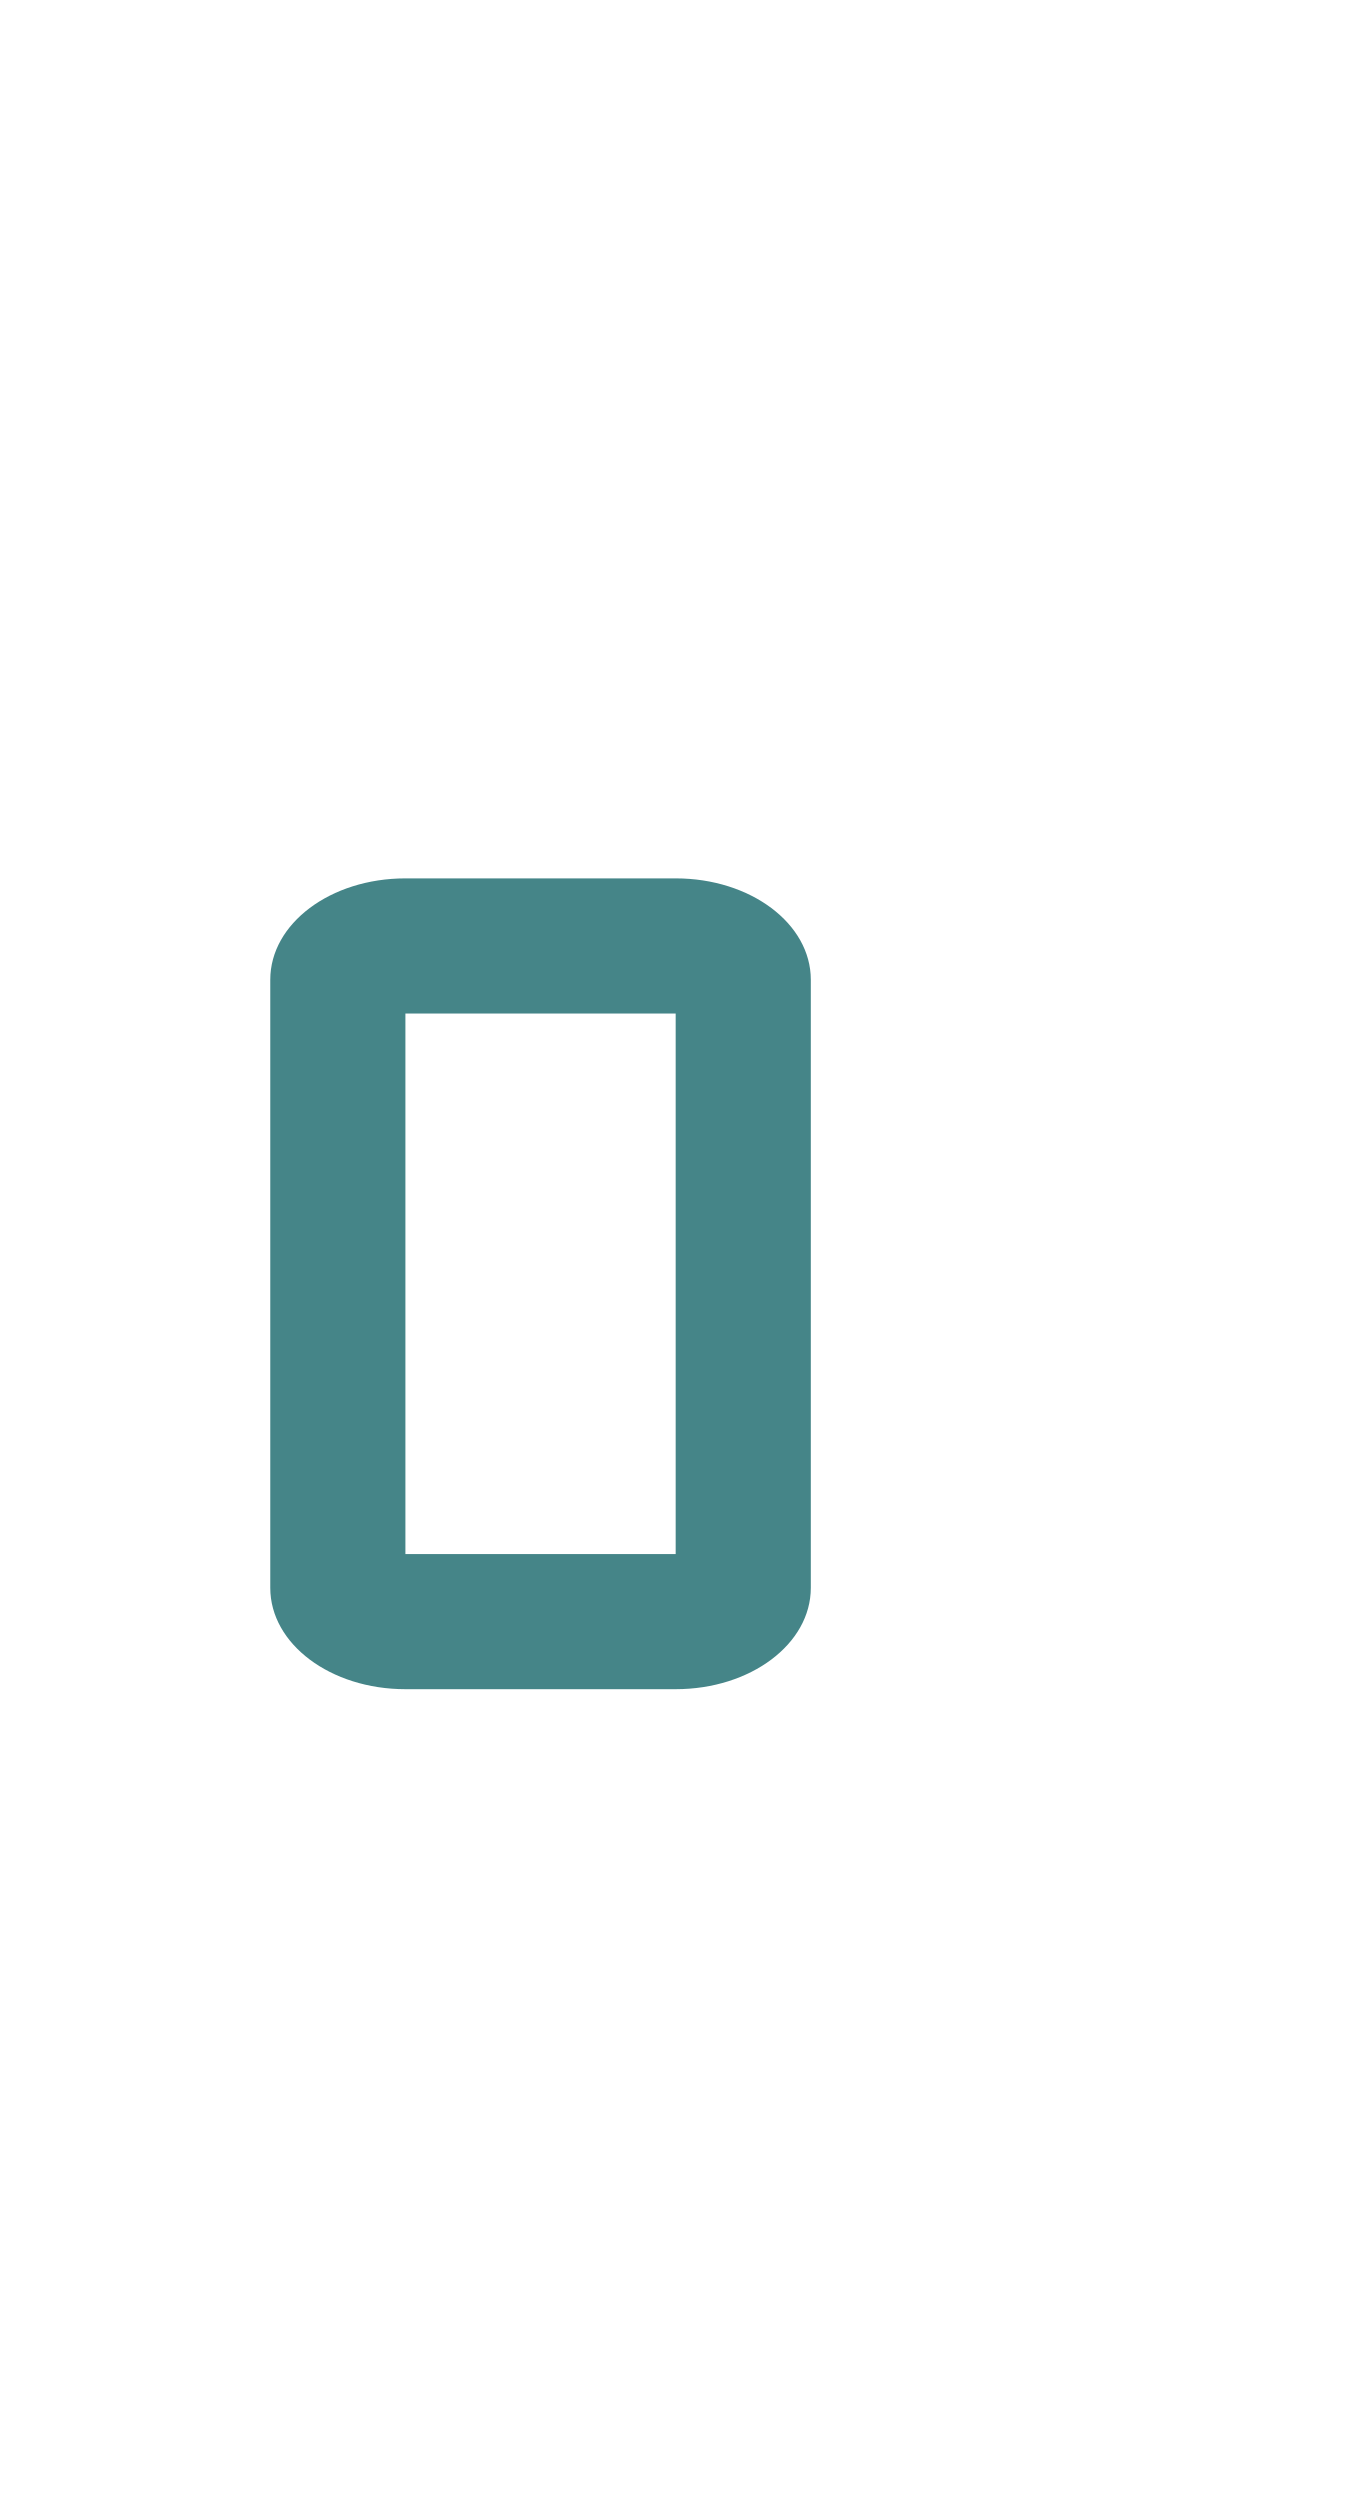
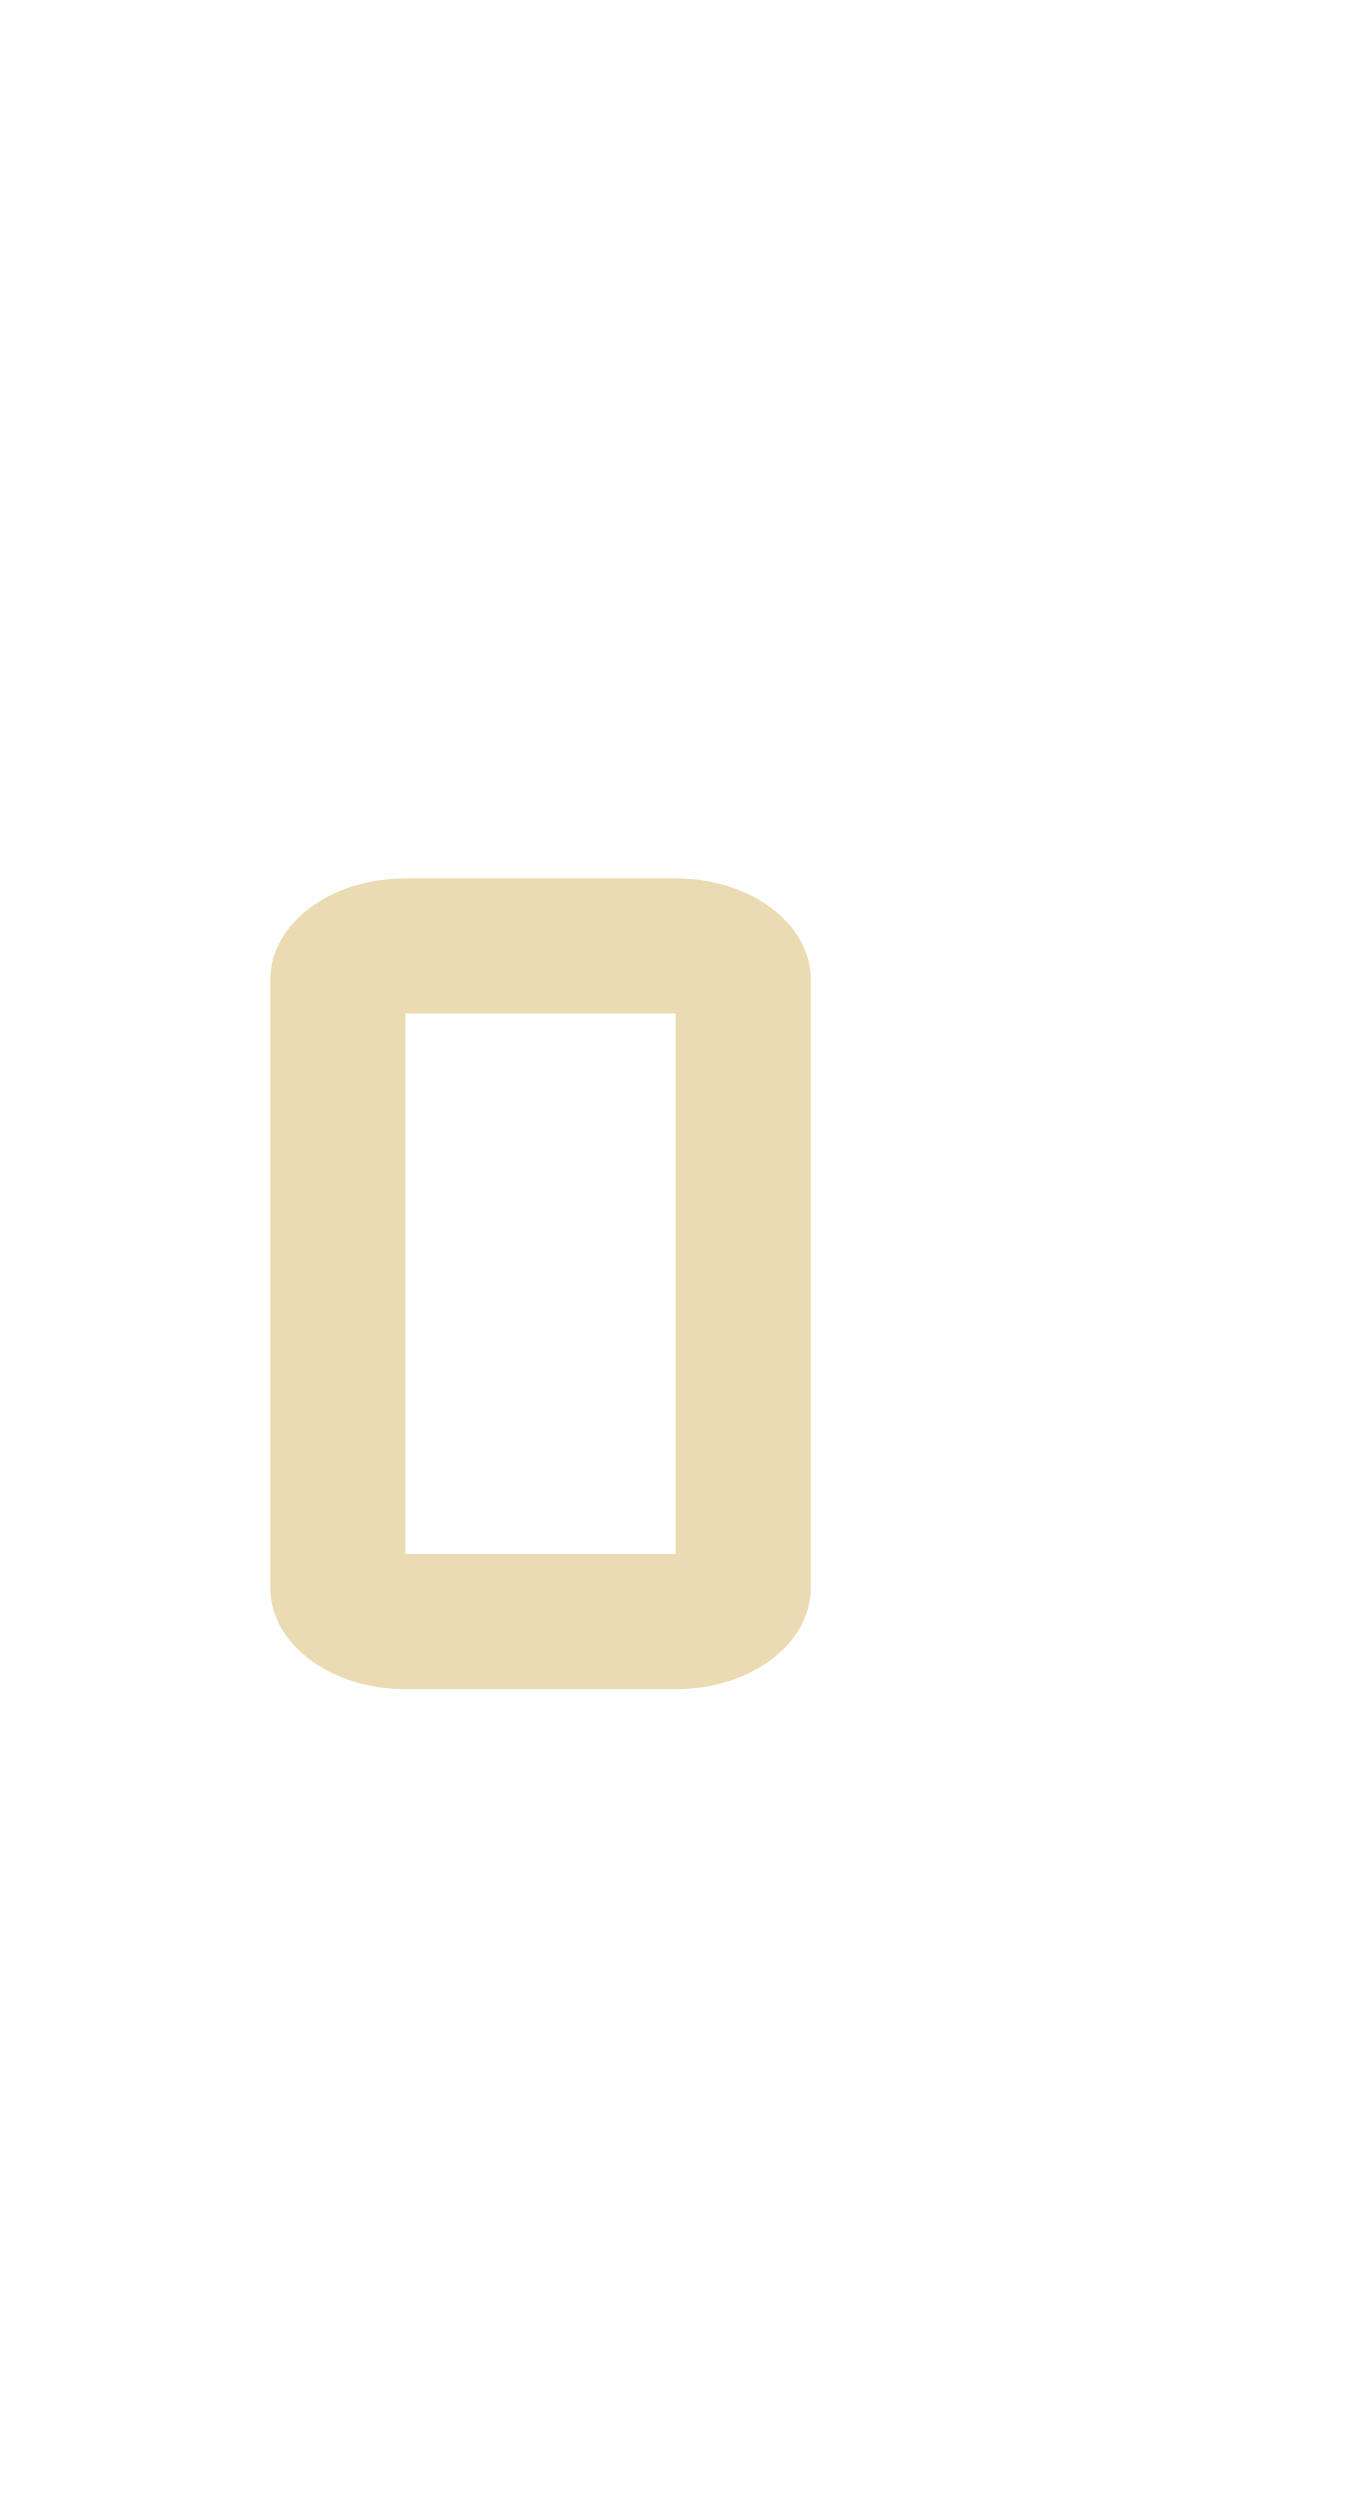
<svg xmlns="http://www.w3.org/2000/svg" width="20" height="37">
  <defs>
    <clipPath>
-       <rect y="1015.36" x="20" height="37" width="20" opacity="0.12" fill="#98971a" color="#fbf1c7" />
+       <rect y="1015.36" x="20" height="37" width="20" opacity="0.12" fill="#6699cc" color="#ebdbb2" />
    </clipPath>
    <clipPath>
-       <rect y="1033.36" x="20" height="19" width="10" opacity="0.12" fill="#98971a" color="#fbf1c7" />
+       <rect y="1033.36" x="20" height="19" width="10" opacity="0.12" fill="#6699cc" color="#ebdbb2" />
    </clipPath>
  </defs>
  <g transform="translate(0,-1015.362)">
-     <path d="M 6 13 C 4.892 13 4 13.669 4 14.5 L 4 23.5 C 4 24.331 4.892 25 6 25 L 10 25 C 11.108 25 12 24.331 12 23.5 L 12 14.5 C 12 13.669 11.108 13 10 13 L 6 13 z M 6 15 L 10 15 L 10 23 L 6 23 L 6 15 z " transform="translate(0,1015.362)" fill="#458588" />
+     <path d="M 6 13 C 4.892 13 4 13.669 4 14.5 L 4 23.5 C 4 24.331 4.892 25 6 25 L 10 25 C 11.108 25 12 24.331 12 23.5 L 12 14.5 C 12 13.669 11.108 13 10 13 L 6 13 z M 6 15 L 10 15 L 10 23 L 6 23 L 6 15 z " transform="translate(0,1015.362)" fill="#ebdbb2" />
  </g>
</svg>
